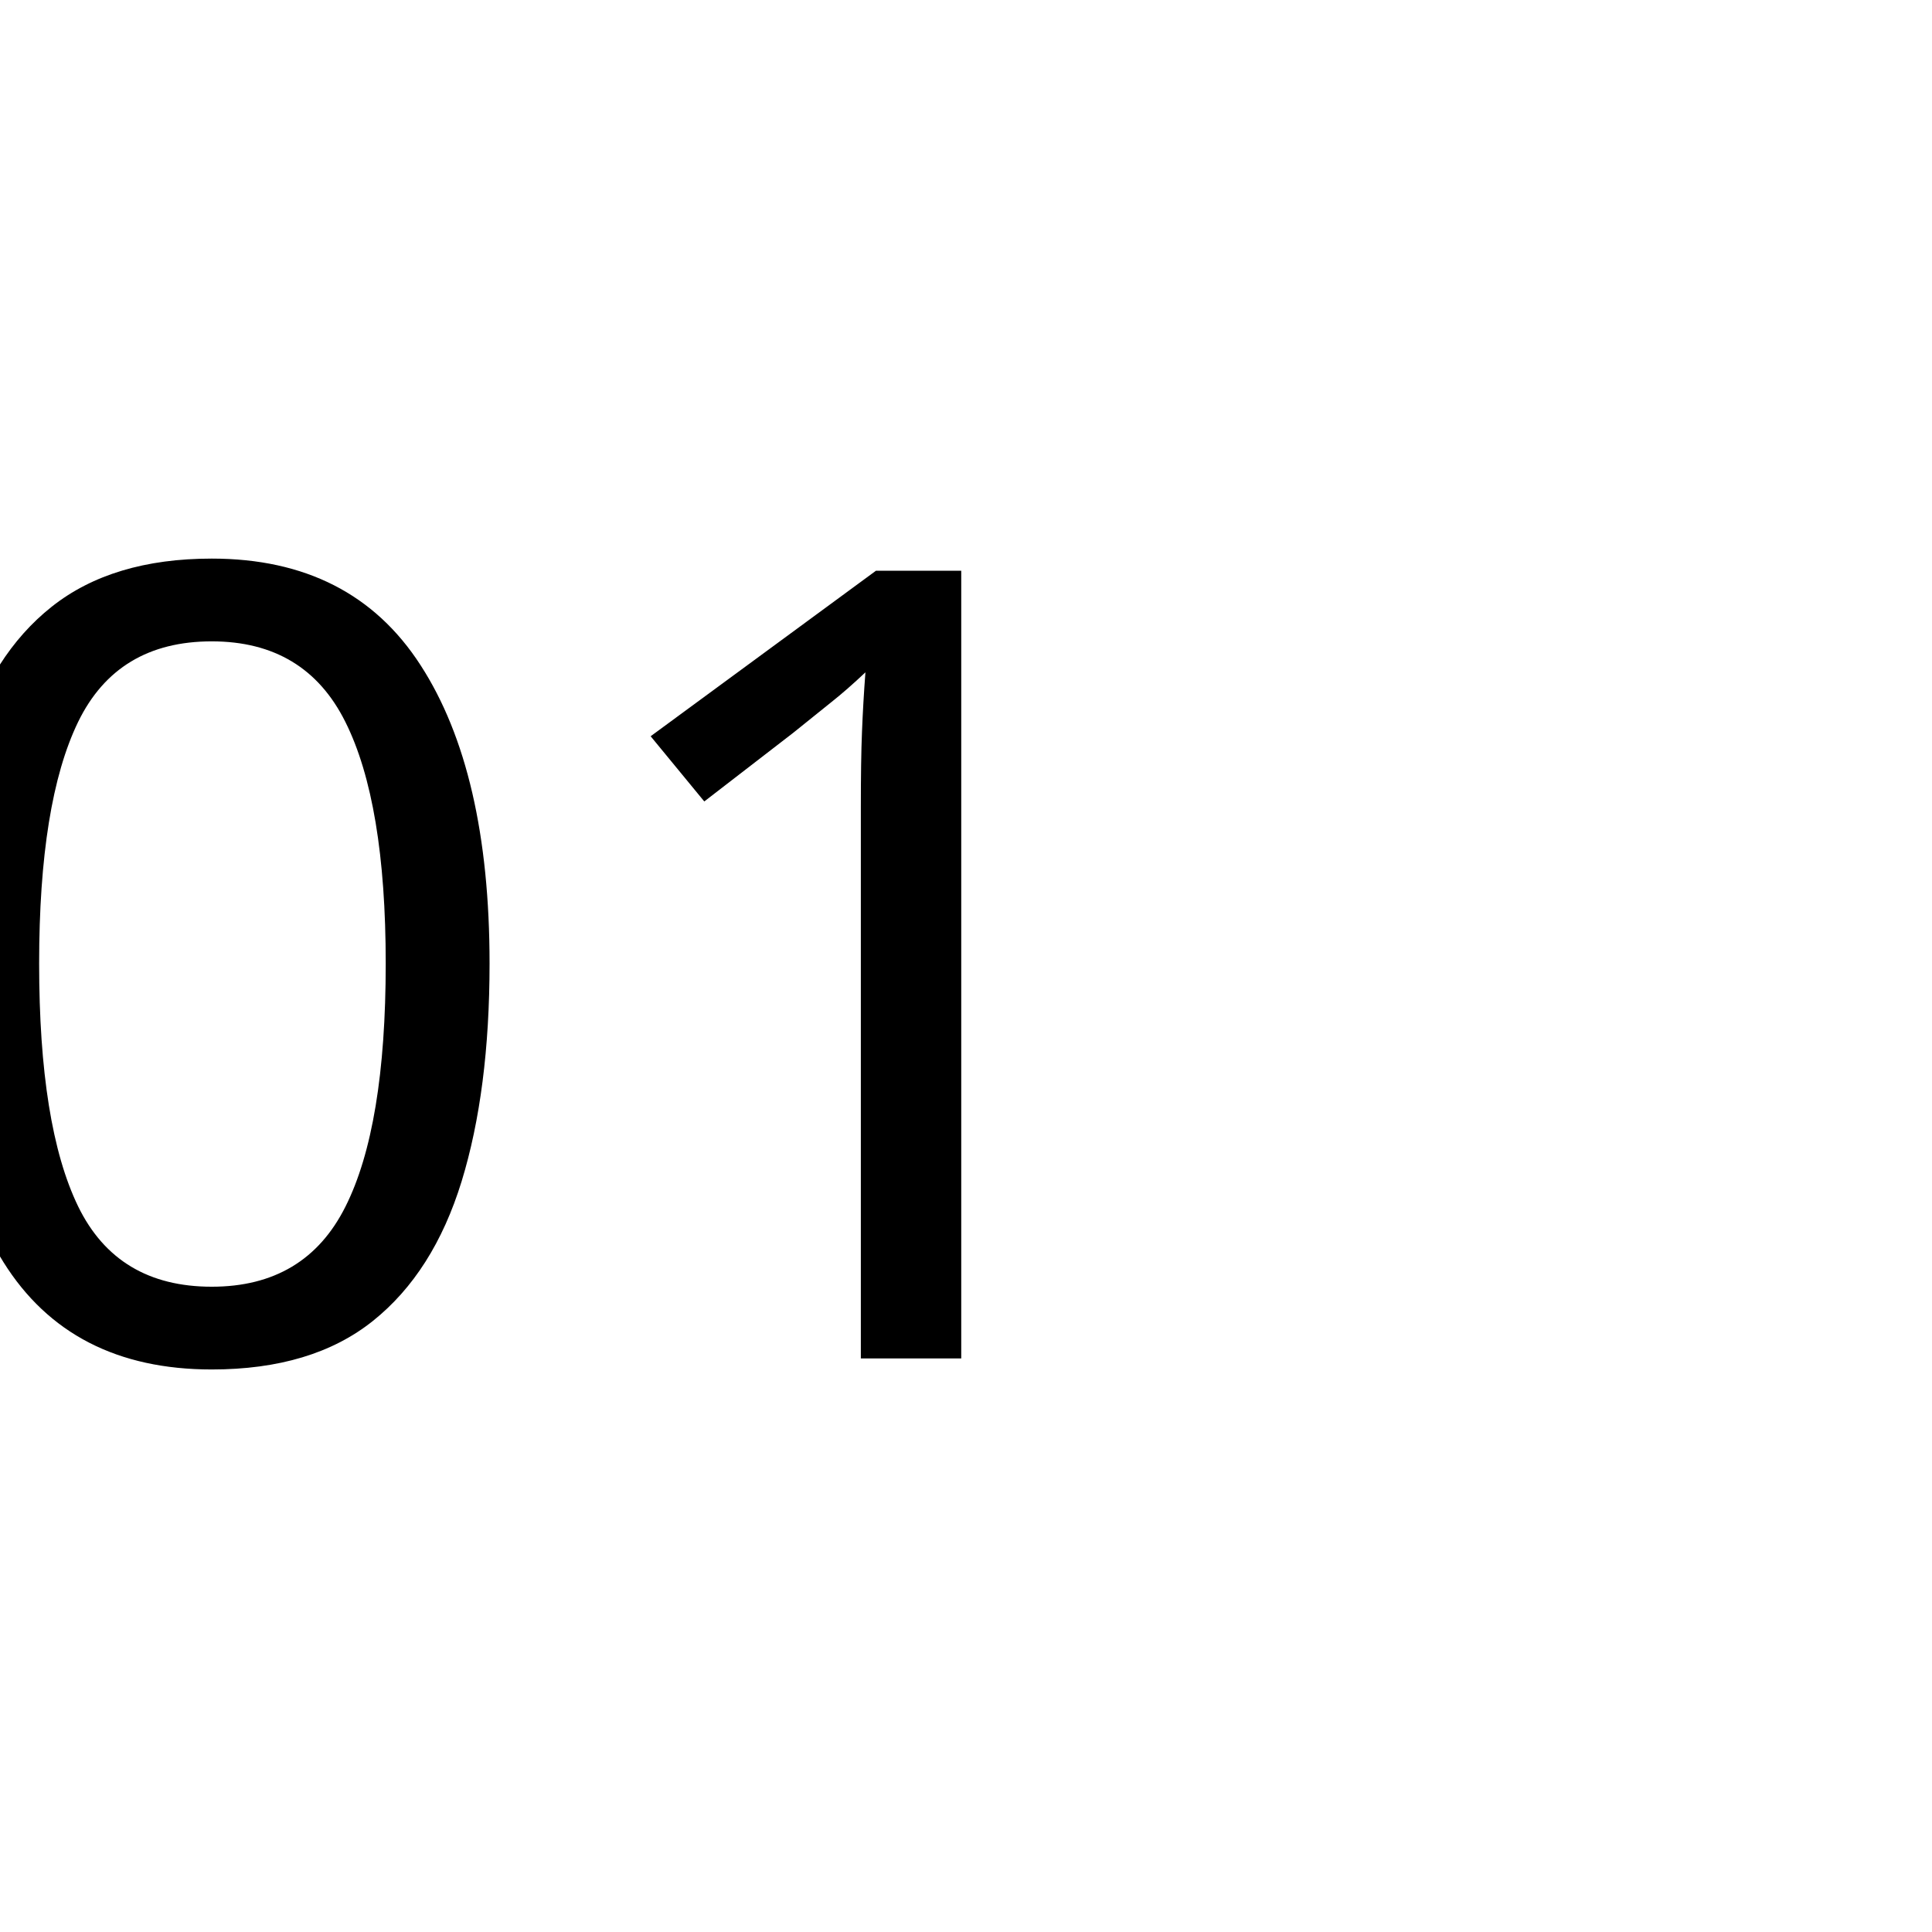
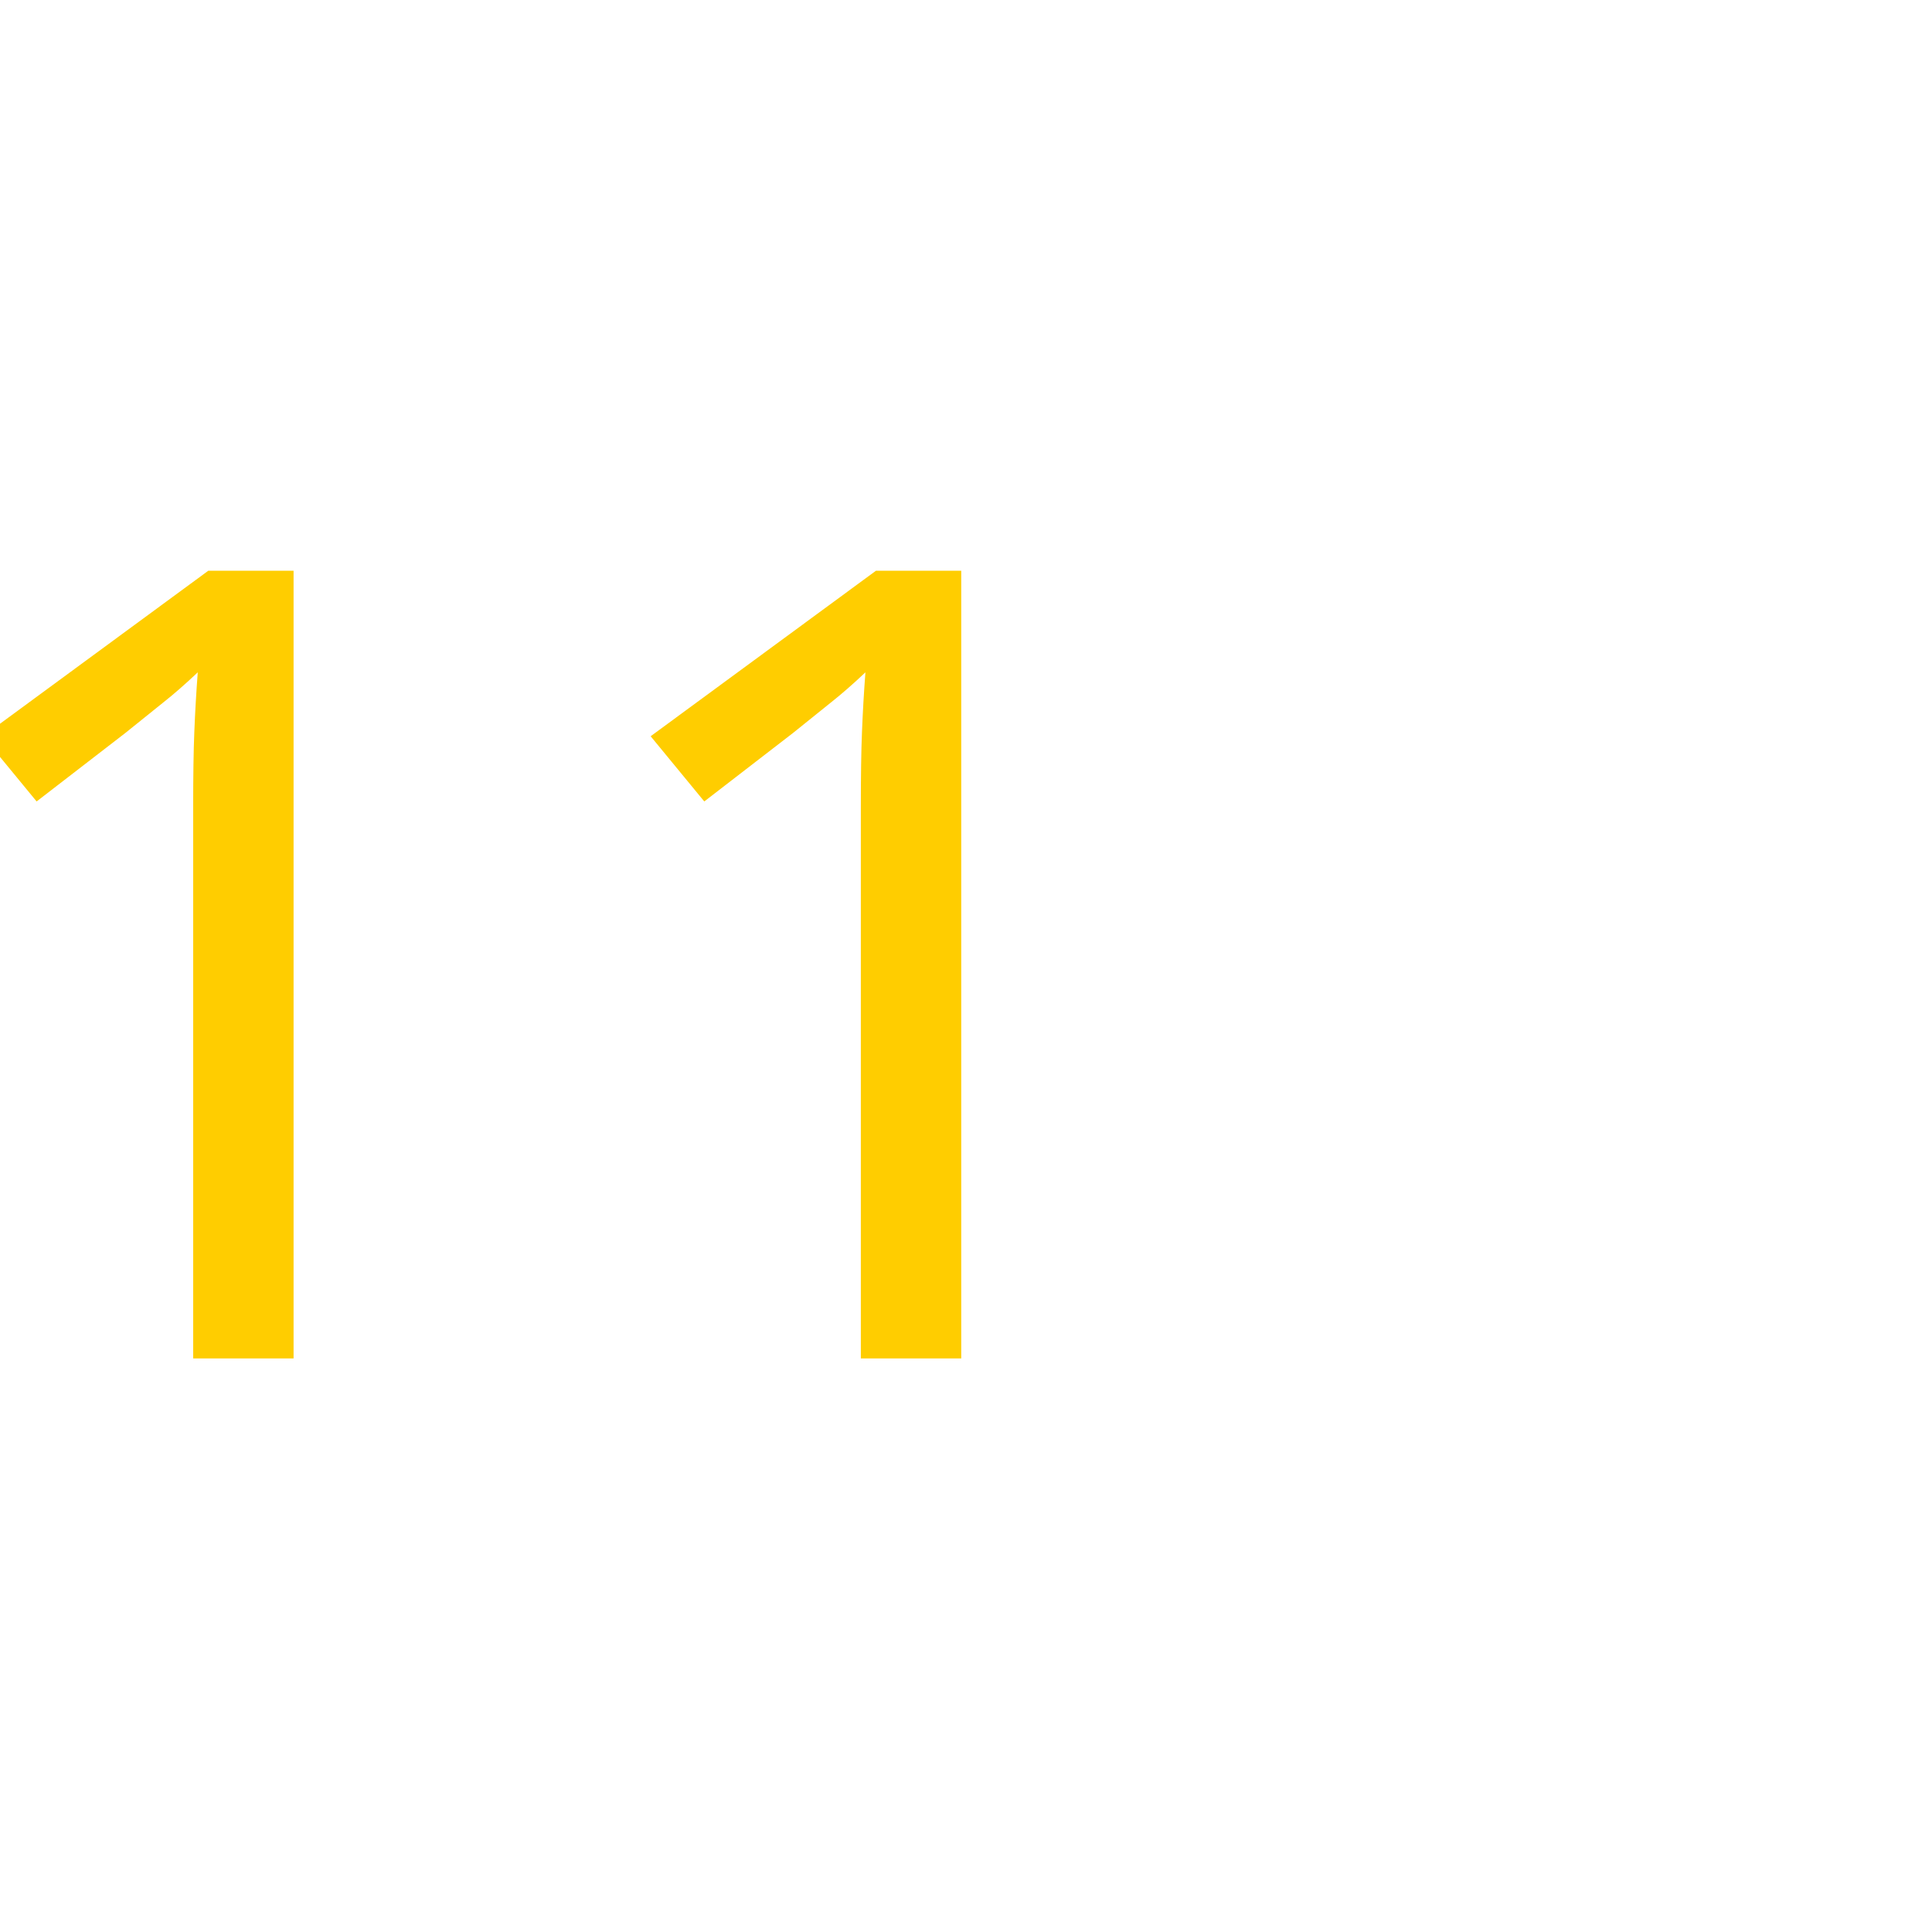
<svg xmlns="http://www.w3.org/2000/svg" width="512" height="512" viewBox="0 0 135.467 135.467" version="1.1" id="svg5">
  <defs id="defs2">
    <marker style="overflow:visible" id="Arrow1Lstart" refX="0.0" refY="0.0" orient="auto">
      <path transform="scale(0.8) translate(12.5,0)" style="fill-rule:evenodd;fill:context-stroke;stroke:context-stroke;stroke-width:1.0pt" d="M 0.0,0.0 L 5.0,-5.0 L -12.5,0.0 L 5.0,5.0 L 0.0,0.0 z " id="path1212" />
    </marker>
  </defs>
  <g id="layer1">
    <rect style="fill:#ffffff;fill-opacity:1;stroke:none;stroke-width:2.646;stroke-linejoin:round;stroke-miterlimit:4;stroke-dasharray:none;stroke-opacity:1;paint-order:markers fill stroke;stop-color:#000000" id="rect25510" width="135.467" height="135.467" x="5.4541015e-06" y="5.4541015e-06" />
    <rect style="display:none;fill:#ffffff;stroke:#ffffff;stroke-width:0.8;stroke-linecap:butt;stroke-linejoin:miter;stroke-miterlimit:4;stroke-dasharray:none;paint-order:fill markers stroke;stop-color:#000000" id="rect1967" width="135.467" height="135.467" x="-1.896158e-07" y="-1.896161e-07" />
-     <text xml:space="preserve" style="font-style:normal;font-variant:normal;font-weight:normal;font-stretch:normal;font-size:79.567px;line-height:1.25;font-family:Rubik;-inkscape-font-specification:Rubik;text-align:center;text-anchor:middle;fill:#000000;fill-opacity:1;stroke:none;stroke-width:2.155;stroke-linecap:butt;stroke-linejoin:round;stroke-miterlimit:4;stroke-dasharray:none;stroke-opacity:1;paint-order:stroke fill markers" x="66.236" y="97.976" id="text3466" transform="scale(1.028633,0.9721639)">
-       <tspan style="font-style:normal;font-variant:normal;font-weight:normal;font-stretch:normal;font-size:79.567px;font-family:Bahnschrift;-inkscape-font-specification:Bahnschrift;text-align:center;text-anchor:middle;fill:#000000;fill-opacity:1;stroke:none;stroke-width:2.155;stroke-linecap:butt;stroke-linejoin:round;stroke-miterlimit:4;stroke-dasharray:none;stroke-opacity:1;paint-order:stroke fill markers" x="66.236" y="97.976" id="tspan22948">301</tspan>
+     <text xml:space="preserve" style="font-style:normal;font-variant:normal;font-weight:normal;font-stretch:normal;font-size:79.567px;line-height:1.25;font-family:Rubik;-inkscape-font-specification:Rubik;text-align:center;text-anchor:middle;fill:#ffcd00;fill-opacity:1;stroke:none;stroke-width:2.155;stroke-linecap:butt;stroke-linejoin:round;stroke-miterlimit:4;stroke-dasharray:none;stroke-opacity:1;paint-order:stroke fill markers" x="66.236" y="97.976" id="text3466" transform="scale(1.028633,0.9721639)">
+       <tspan style="font-style:normal;font-variant:normal;font-weight:normal;font-stretch:normal;font-size:79.567px;font-family:Bahnschrift;-inkscape-font-specification:Bahnschrift;text-align:center;text-anchor:middle;fill:#ffcd00;fill-opacity:1;stroke:none;stroke-width:2.155;stroke-linecap:butt;stroke-linejoin:round;stroke-miterlimit:4;stroke-dasharray:none;stroke-opacity:1;paint-order:stroke fill markers" x="66.236" y="97.976" id="tspan22948">311</tspan>
    </text>
    <text xml:space="preserve" style="font-size:6.35px;line-height:1.25;font-family:Arial;-inkscape-font-specification:Arial;stroke-width:0.265" x="110.852" y="12.056" id="text26530">
      <tspan id="tspan26528" style="stroke-width:0.265" x="110.852" y="12.056" />
    </text>
    <text xml:space="preserve" style="font-size:6.35px;line-height:1.25;font-family:Arial;-inkscape-font-specification:Arial;stroke-width:0.265" x="101.402" y="154.161" id="text49759">
      <tspan id="tspan49757" style="stroke-width:0.265" x="101.402" y="154.161" />
    </text>
  </g>
</svg>
